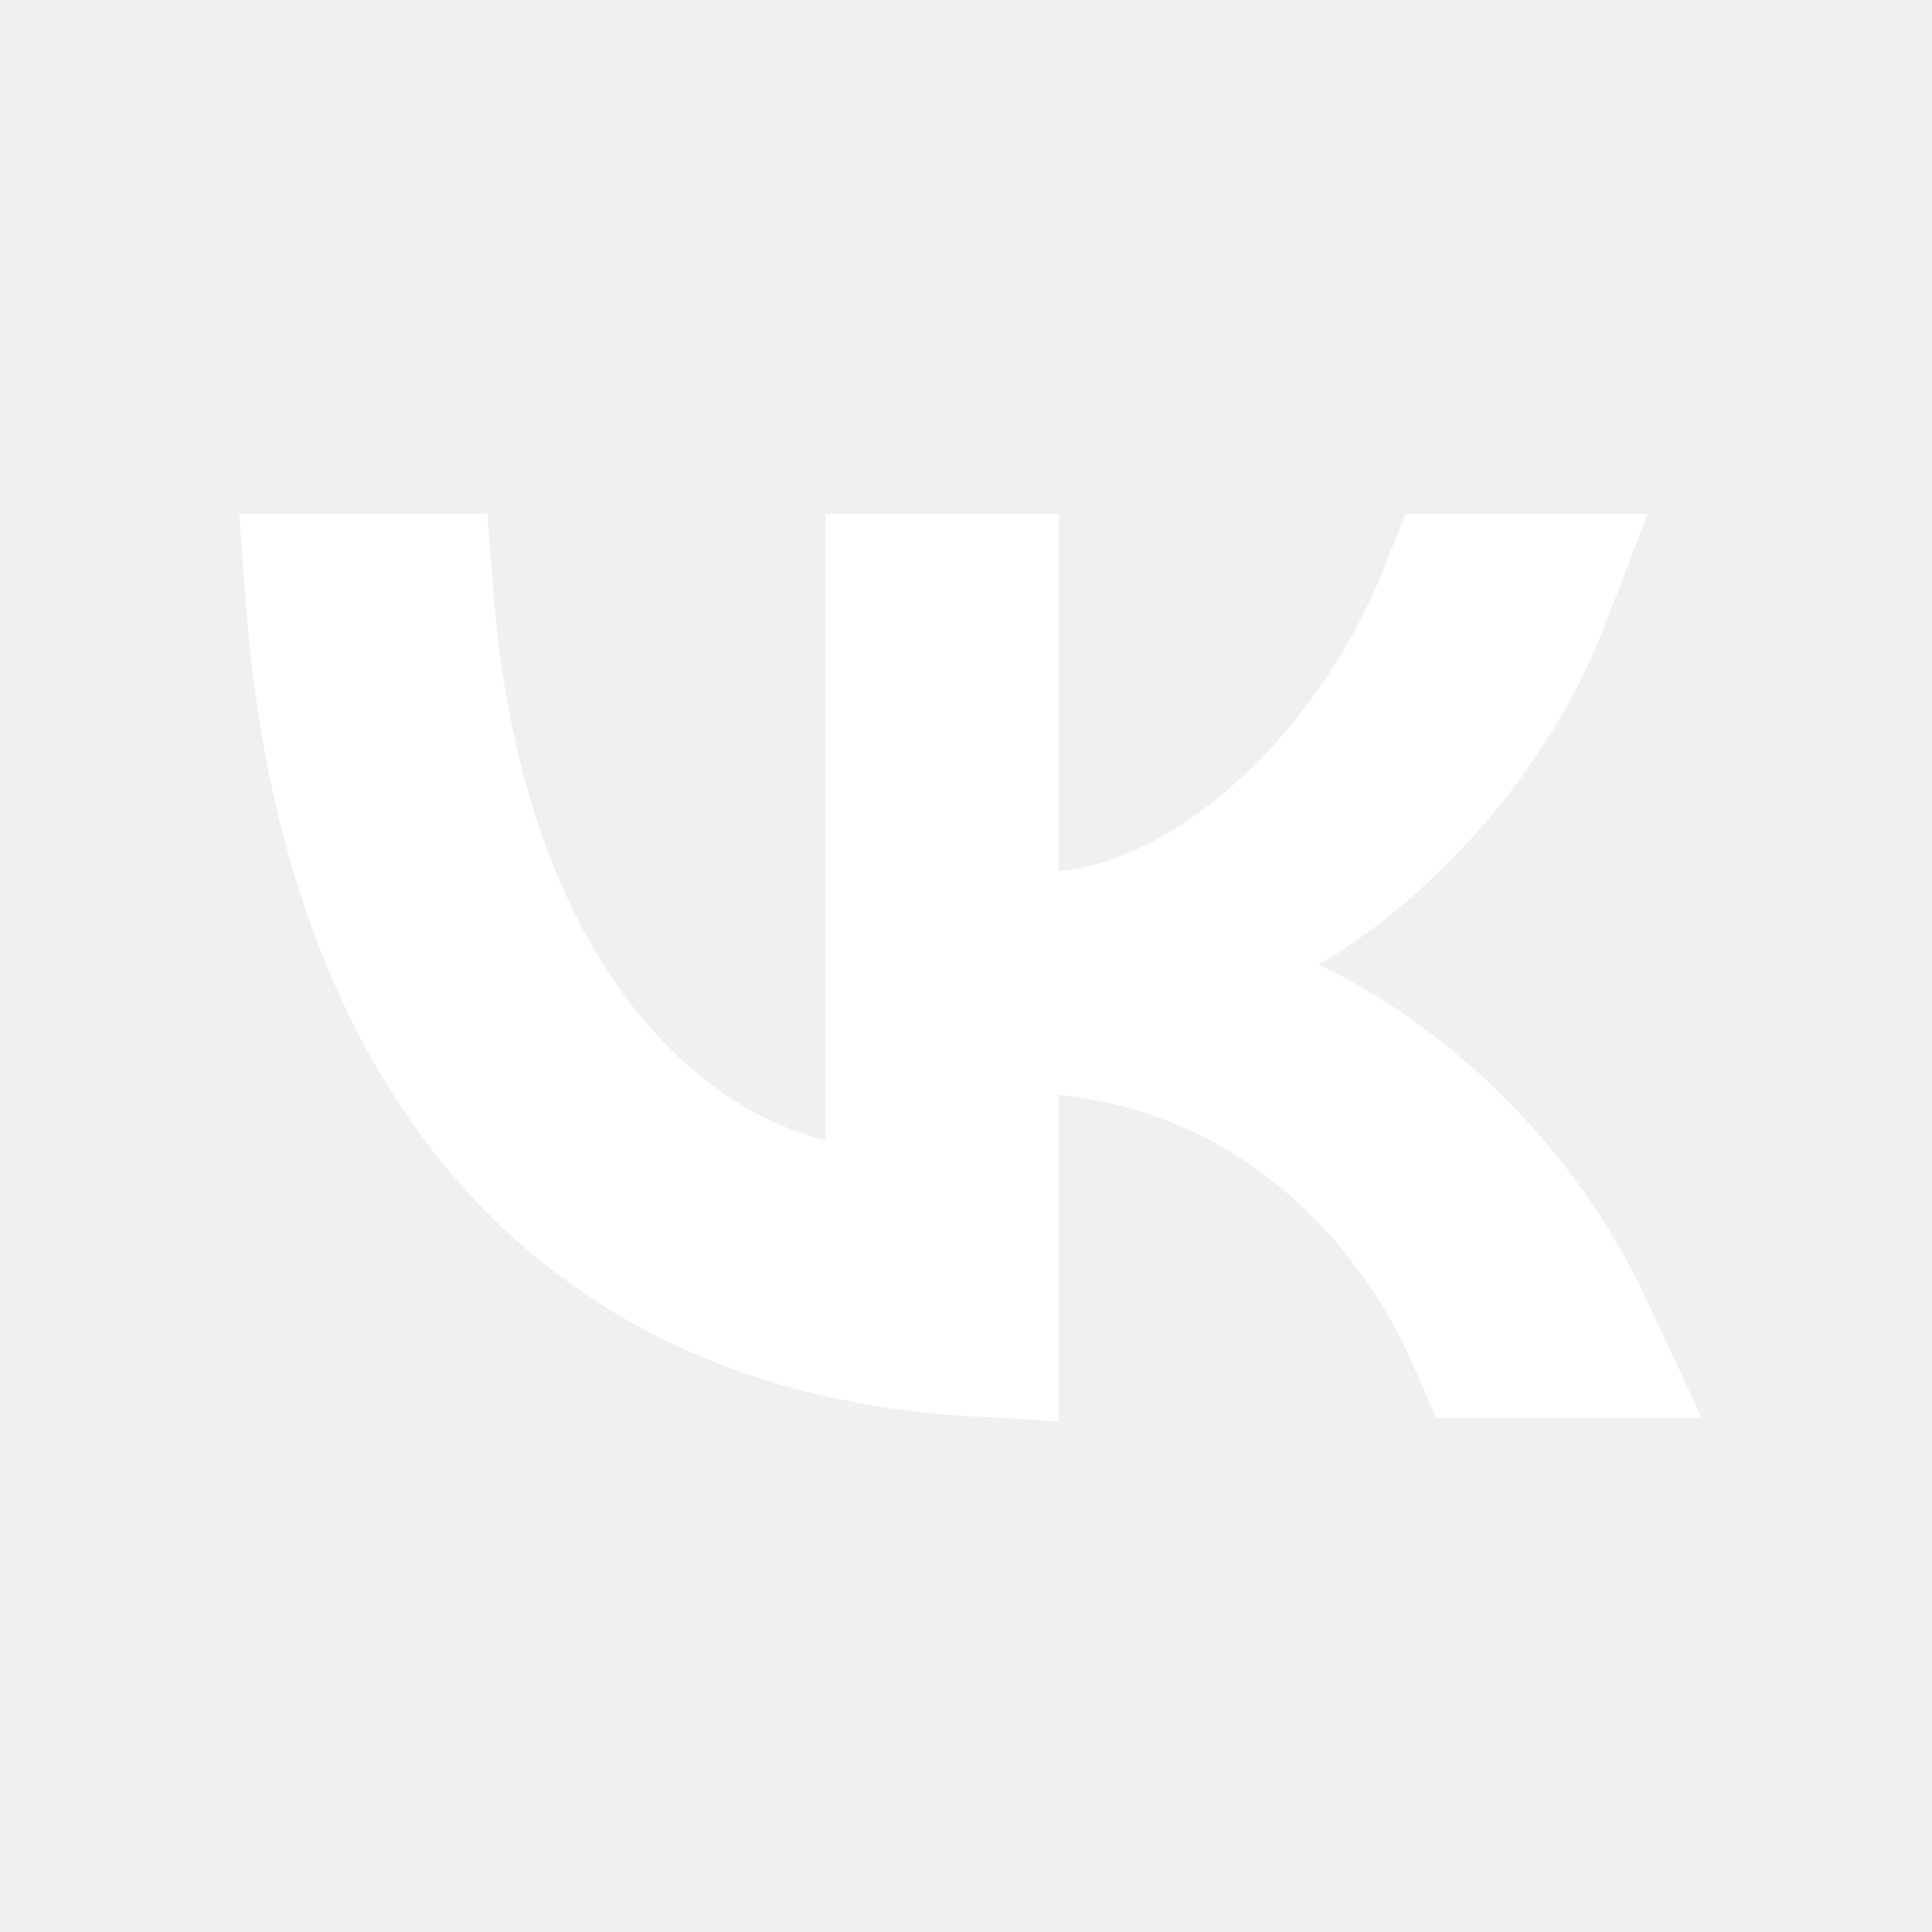
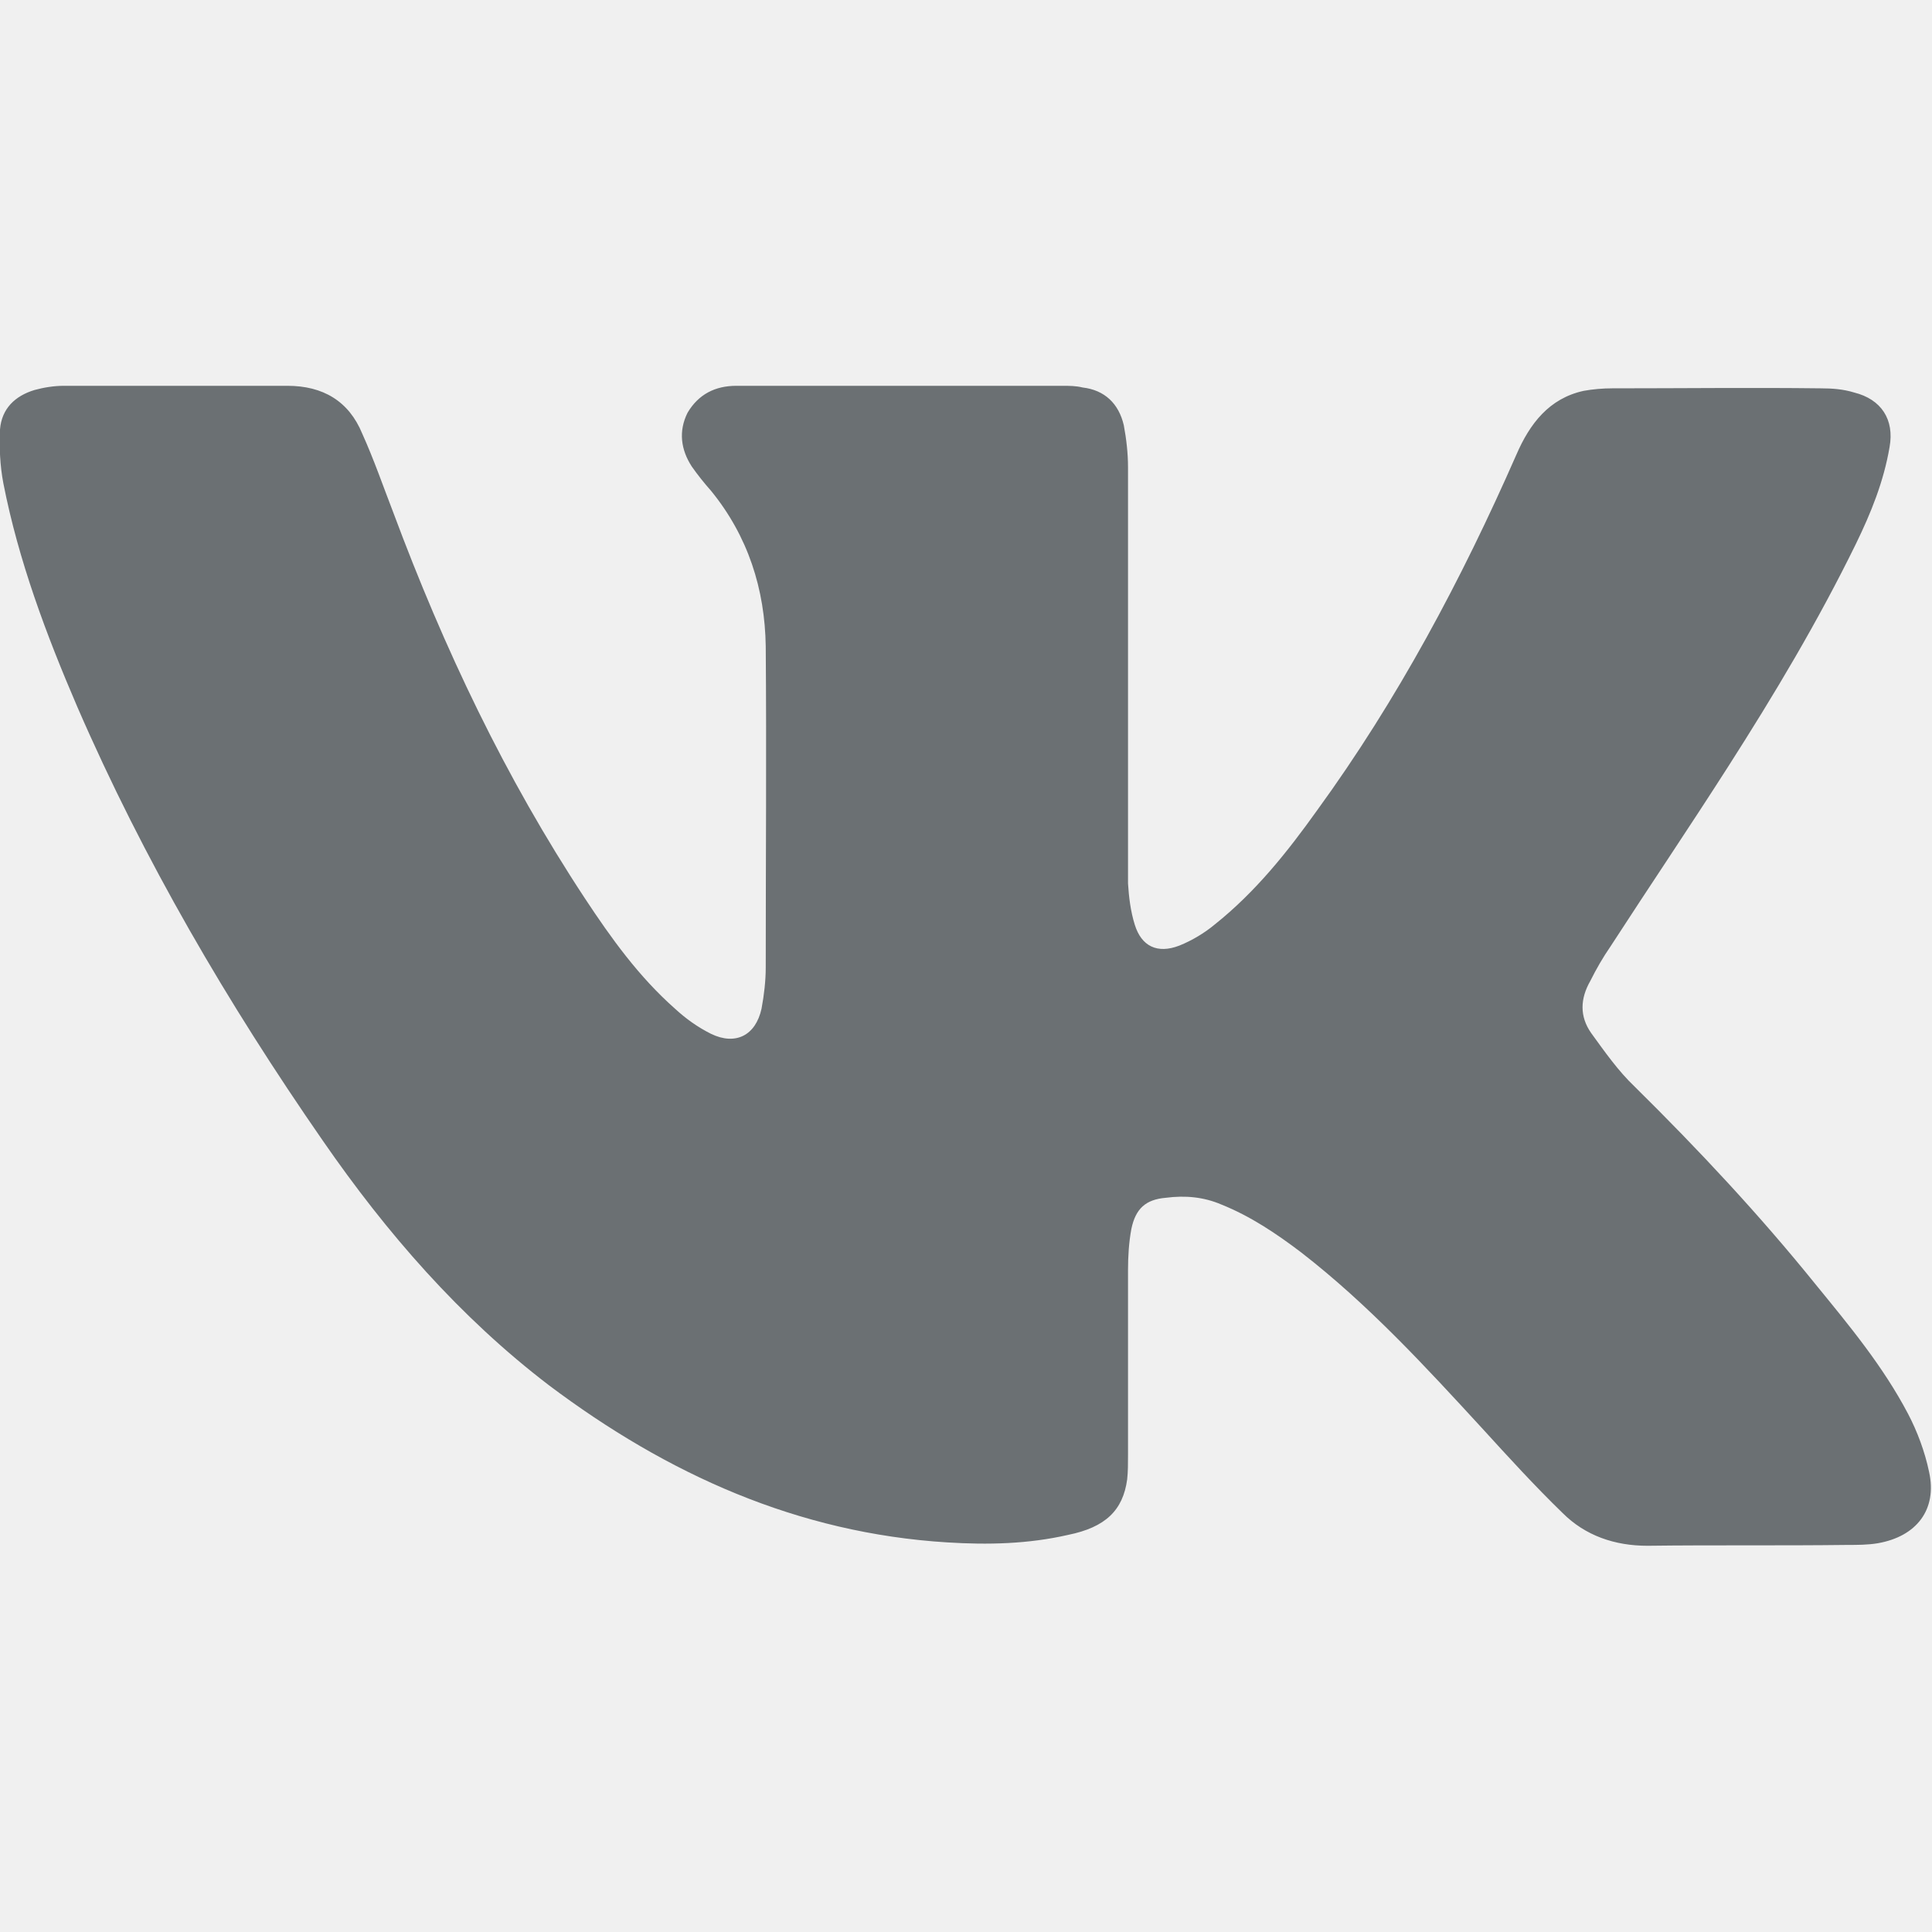
- <svg xmlns="http://www.w3.org/2000/svg" width="24" height="24" viewBox="0 0 24 24" fill="none">
-   <g clip-path="url(#clip0_5092_944)">
-     <path d="M11.252 14.164V7.384H12.152V10.825V11.939L13.259 11.819C14.467 11.69 15.582 10.963 16.444 10.056C17.15 9.313 17.747 8.385 18.141 7.384H19.013C18.323 9.178 16.919 10.516 15.879 11.117L14.221 12.076L15.955 12.889C17.003 13.38 18.62 14.565 19.573 16.616H18.498C17.583 14.501 15.717 12.852 13.251 12.607L12.152 12.498V13.602V16.599C9.646 16.461 7.741 15.525 6.408 13.978C5.095 12.454 4.257 10.243 4.047 7.384H5.127C5.49 12.157 7.771 14.575 10.009 15.135L11.252 15.445V14.164Z" stroke="white" stroke-width="2" />
-   </g>
+ <svg xmlns="http://www.w3.org/2000/svg" width="22.985" height="22.985" viewBox="0 0 22.985 22.985" fill="none">
  <defs>
-     <clipPath id="clip0_5092_944">
-       <rect width="24" height="24" fill="white" />
+     <clipPath id="clip2_32">
+       <rect id="вк 1" width="22.985" height="22.985" fill="white" fill-opacity="0" />
    </clipPath>
  </defs>
+   <rect id="вк 1" width="22.985" height="22.985" fill="#FFFFFF" fill-opacity="0" />
+   <g clip-path="url(#clip2_32)">
+     <path id="Vector" d="M13.42 7.99C13.42 8.83 13.42 9.67 13.42 10.51C13.43 10.67 13.45 10.84 13.5 11C13.58 11.26 13.77 11.35 14.03 11.25C14.18 11.19 14.33 11.1 14.45 11C14.94 10.61 15.32 10.13 15.67 9.64C16.63 8.32 17.39 6.89 18.04 5.41C18.2 5.04 18.43 4.74 18.84 4.65C18.95 4.63 19.07 4.62 19.18 4.62C20.01 4.62 20.84 4.61 21.66 4.62C21.8 4.62 21.93 4.63 22.06 4.67C22.38 4.75 22.54 4.99 22.48 5.32C22.41 5.73 22.26 6.1 22.08 6.47C21.63 7.39 21.11 8.26 20.56 9.12C20.1 9.84 19.62 10.55 19.16 11.26C19.07 11.39 18.99 11.53 18.92 11.67C18.8 11.88 18.79 12.09 18.93 12.29C19.09 12.51 19.25 12.74 19.45 12.93C20.21 13.68 20.93 14.45 21.6 15.28C22 15.77 22.4 16.25 22.7 16.82C22.81 17.03 22.9 17.27 22.95 17.51C23.05 17.96 22.8 18.28 22.34 18.36C22.22 18.38 22.1 18.38 21.98 18.38C21.19 18.39 20.39 18.38 19.6 18.39C19.21 18.39 18.86 18.27 18.59 18C18.26 17.68 17.95 17.34 17.64 17C16.96 16.26 16.28 15.52 15.48 14.9C15.19 14.68 14.88 14.47 14.53 14.33C14.32 14.24 14.1 14.22 13.87 14.25C13.63 14.27 13.51 14.38 13.46 14.62C13.43 14.78 13.42 14.95 13.42 15.11C13.42 15.85 13.42 16.58 13.42 17.31C13.42 17.41 13.42 17.51 13.41 17.6C13.36 17.97 13.15 18.17 12.71 18.26C12.23 18.37 11.75 18.38 11.27 18.35C9.49 18.24 7.94 17.54 6.53 16.48C5.47 15.67 4.6 14.67 3.84 13.57C2.71 11.94 1.71 10.23 0.92 8.41C0.55 7.55 0.22 6.67 0.04 5.75C0 5.54 -0.01 5.32 0 5.11C0.02 4.86 0.18 4.71 0.41 4.64C0.52 4.61 0.64 4.59 0.76 4.59C1.65 4.59 2.53 4.59 3.42 4.59C3.84 4.59 4.15 4.77 4.31 5.16C4.45 5.47 4.56 5.79 4.68 6.1C5.28 7.71 6.01 9.25 6.96 10.69C7.27 11.16 7.6 11.62 8.03 12C8.16 12.12 8.3 12.22 8.46 12.3C8.75 12.44 8.99 12.32 9.06 12C9.09 11.84 9.11 11.67 9.11 11.51C9.11 10.24 9.12 8.96 9.11 7.69C9.1 7.01 8.9 6.38 8.46 5.84C8.38 5.75 8.3 5.65 8.23 5.55C8.1 5.35 8.07 5.13 8.18 4.91C8.31 4.69 8.51 4.59 8.76 4.59C9.32 4.59 9.88 4.59 10.43 4.59C11.17 4.59 11.9 4.59 12.64 4.59C12.72 4.59 12.8 4.59 12.88 4.61C13.14 4.64 13.31 4.8 13.37 5.06C13.4 5.22 13.42 5.39 13.42 5.56C13.42 6.37 13.42 7.18 13.42 7.99Z" fill="#6B7073" fill-opacity="1" fill-rule="nonzero" />
+   </g>
</svg>
